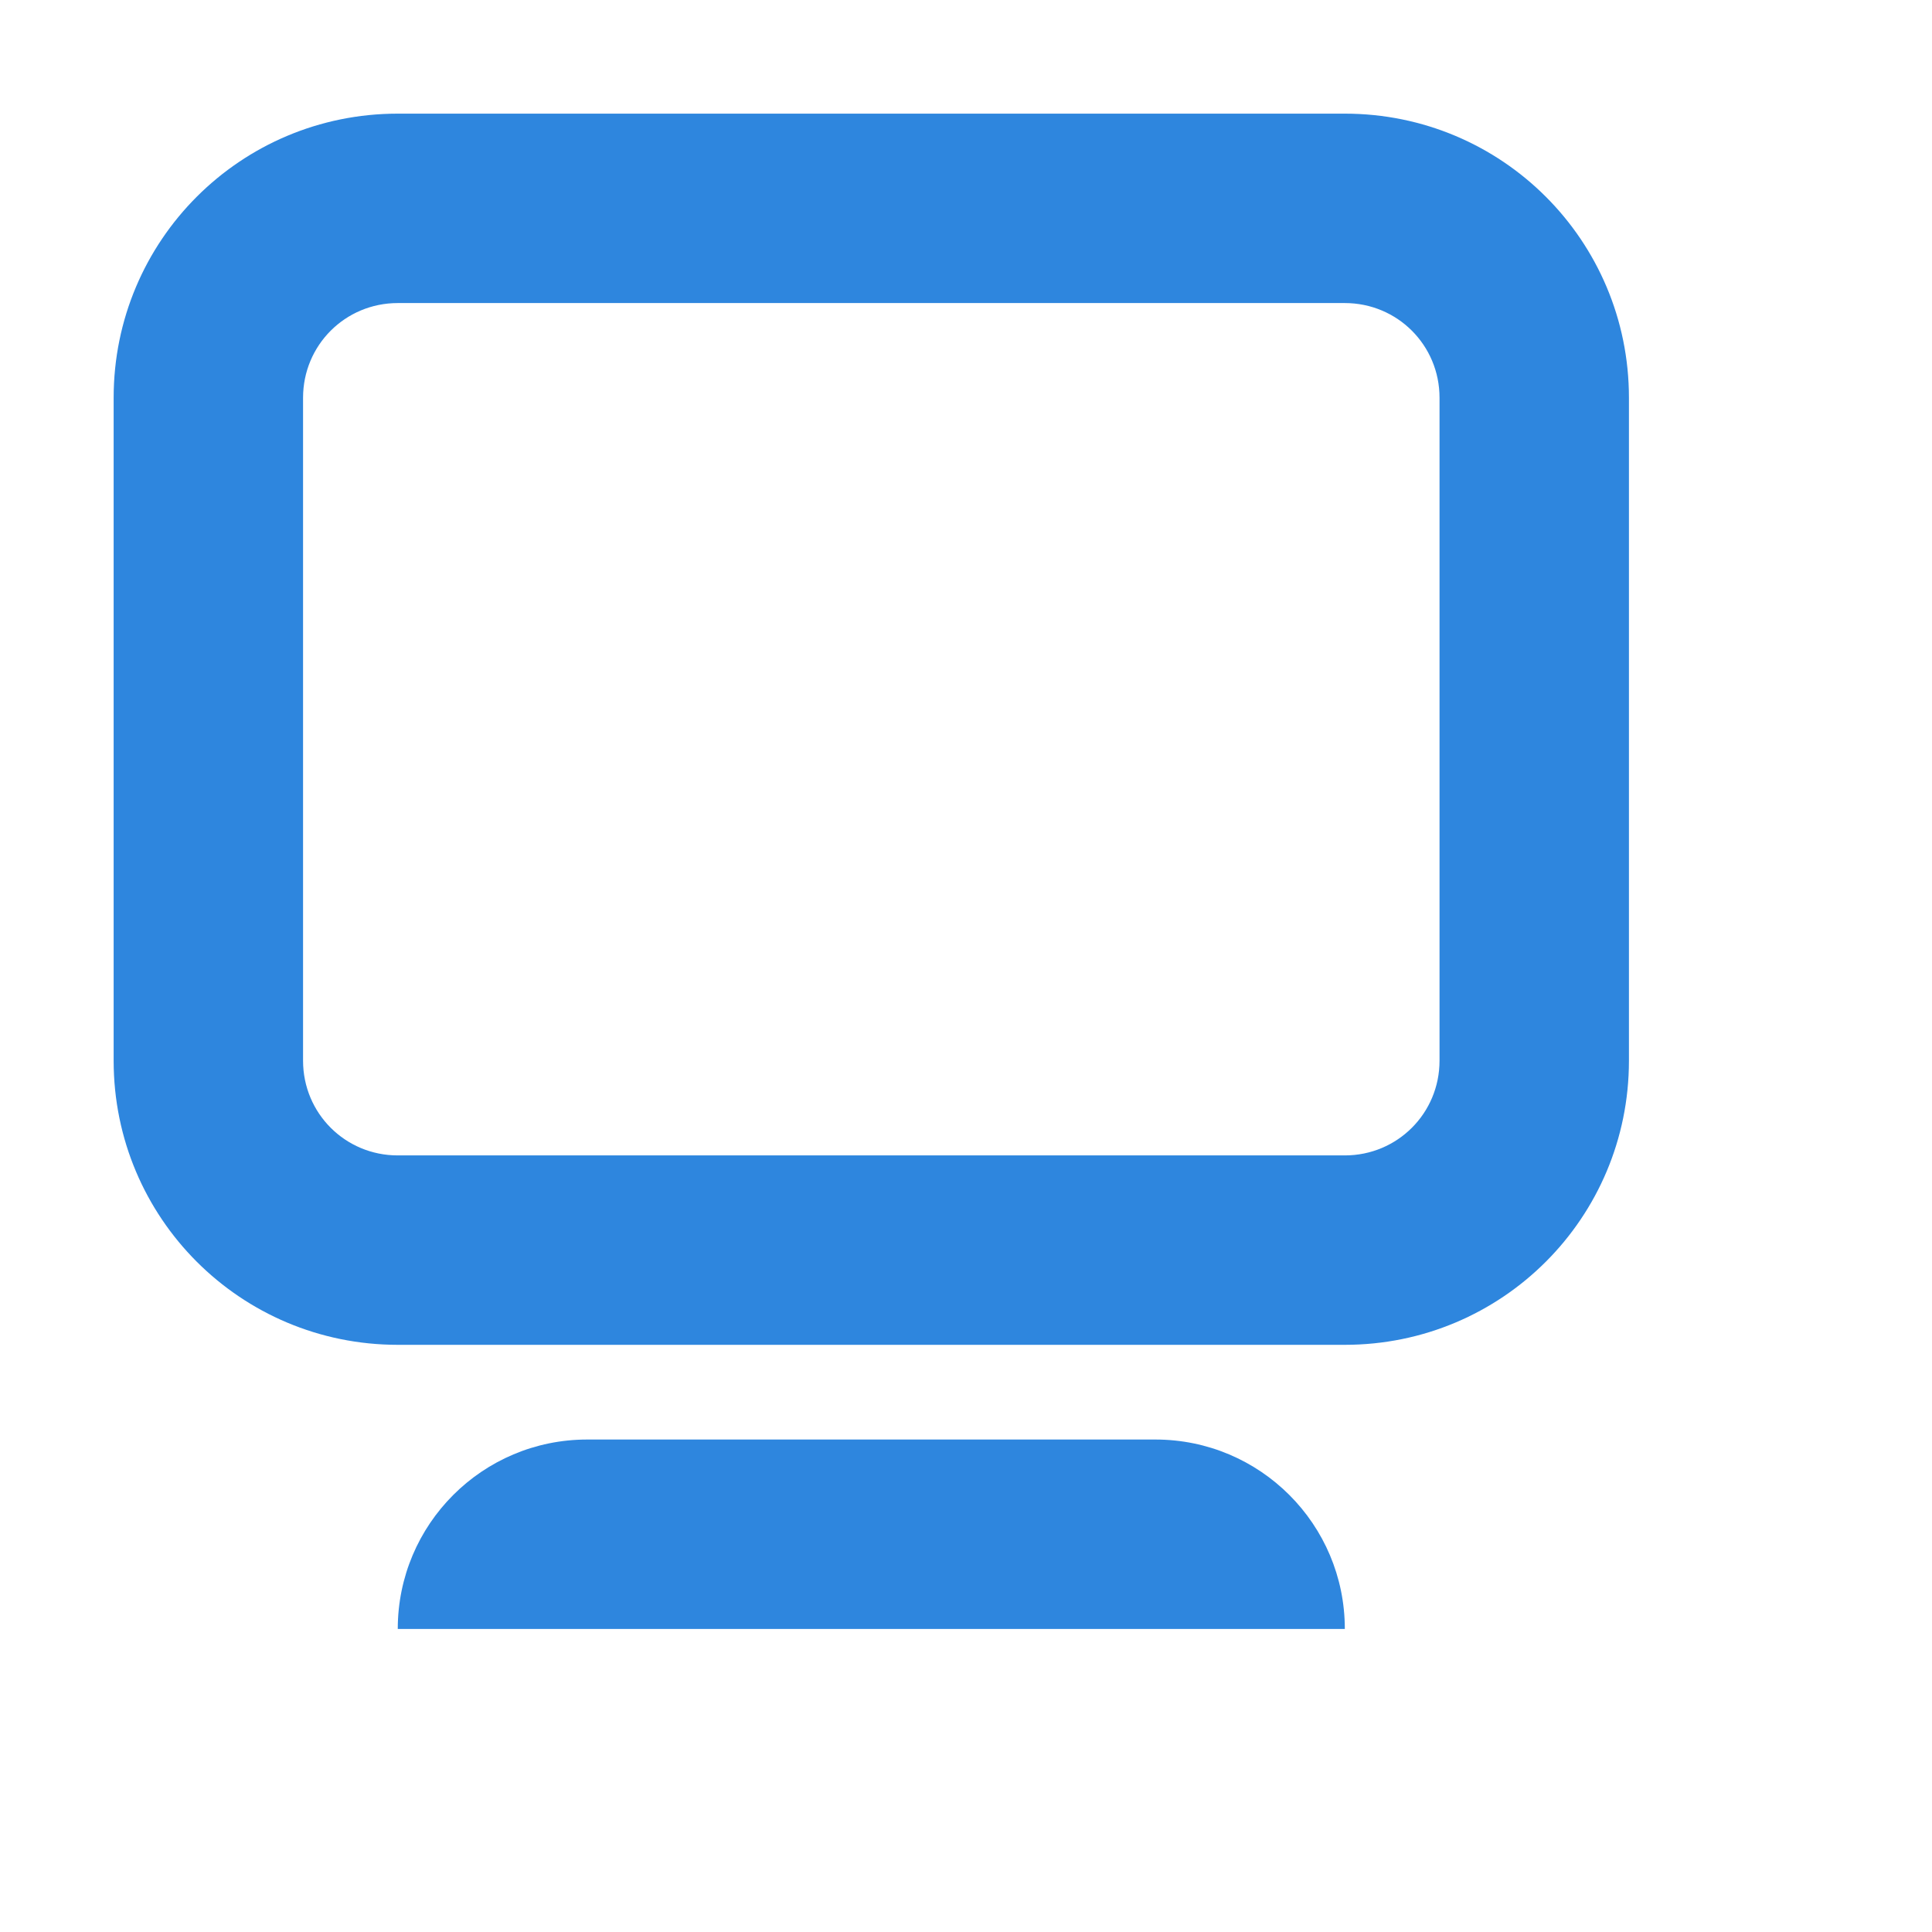
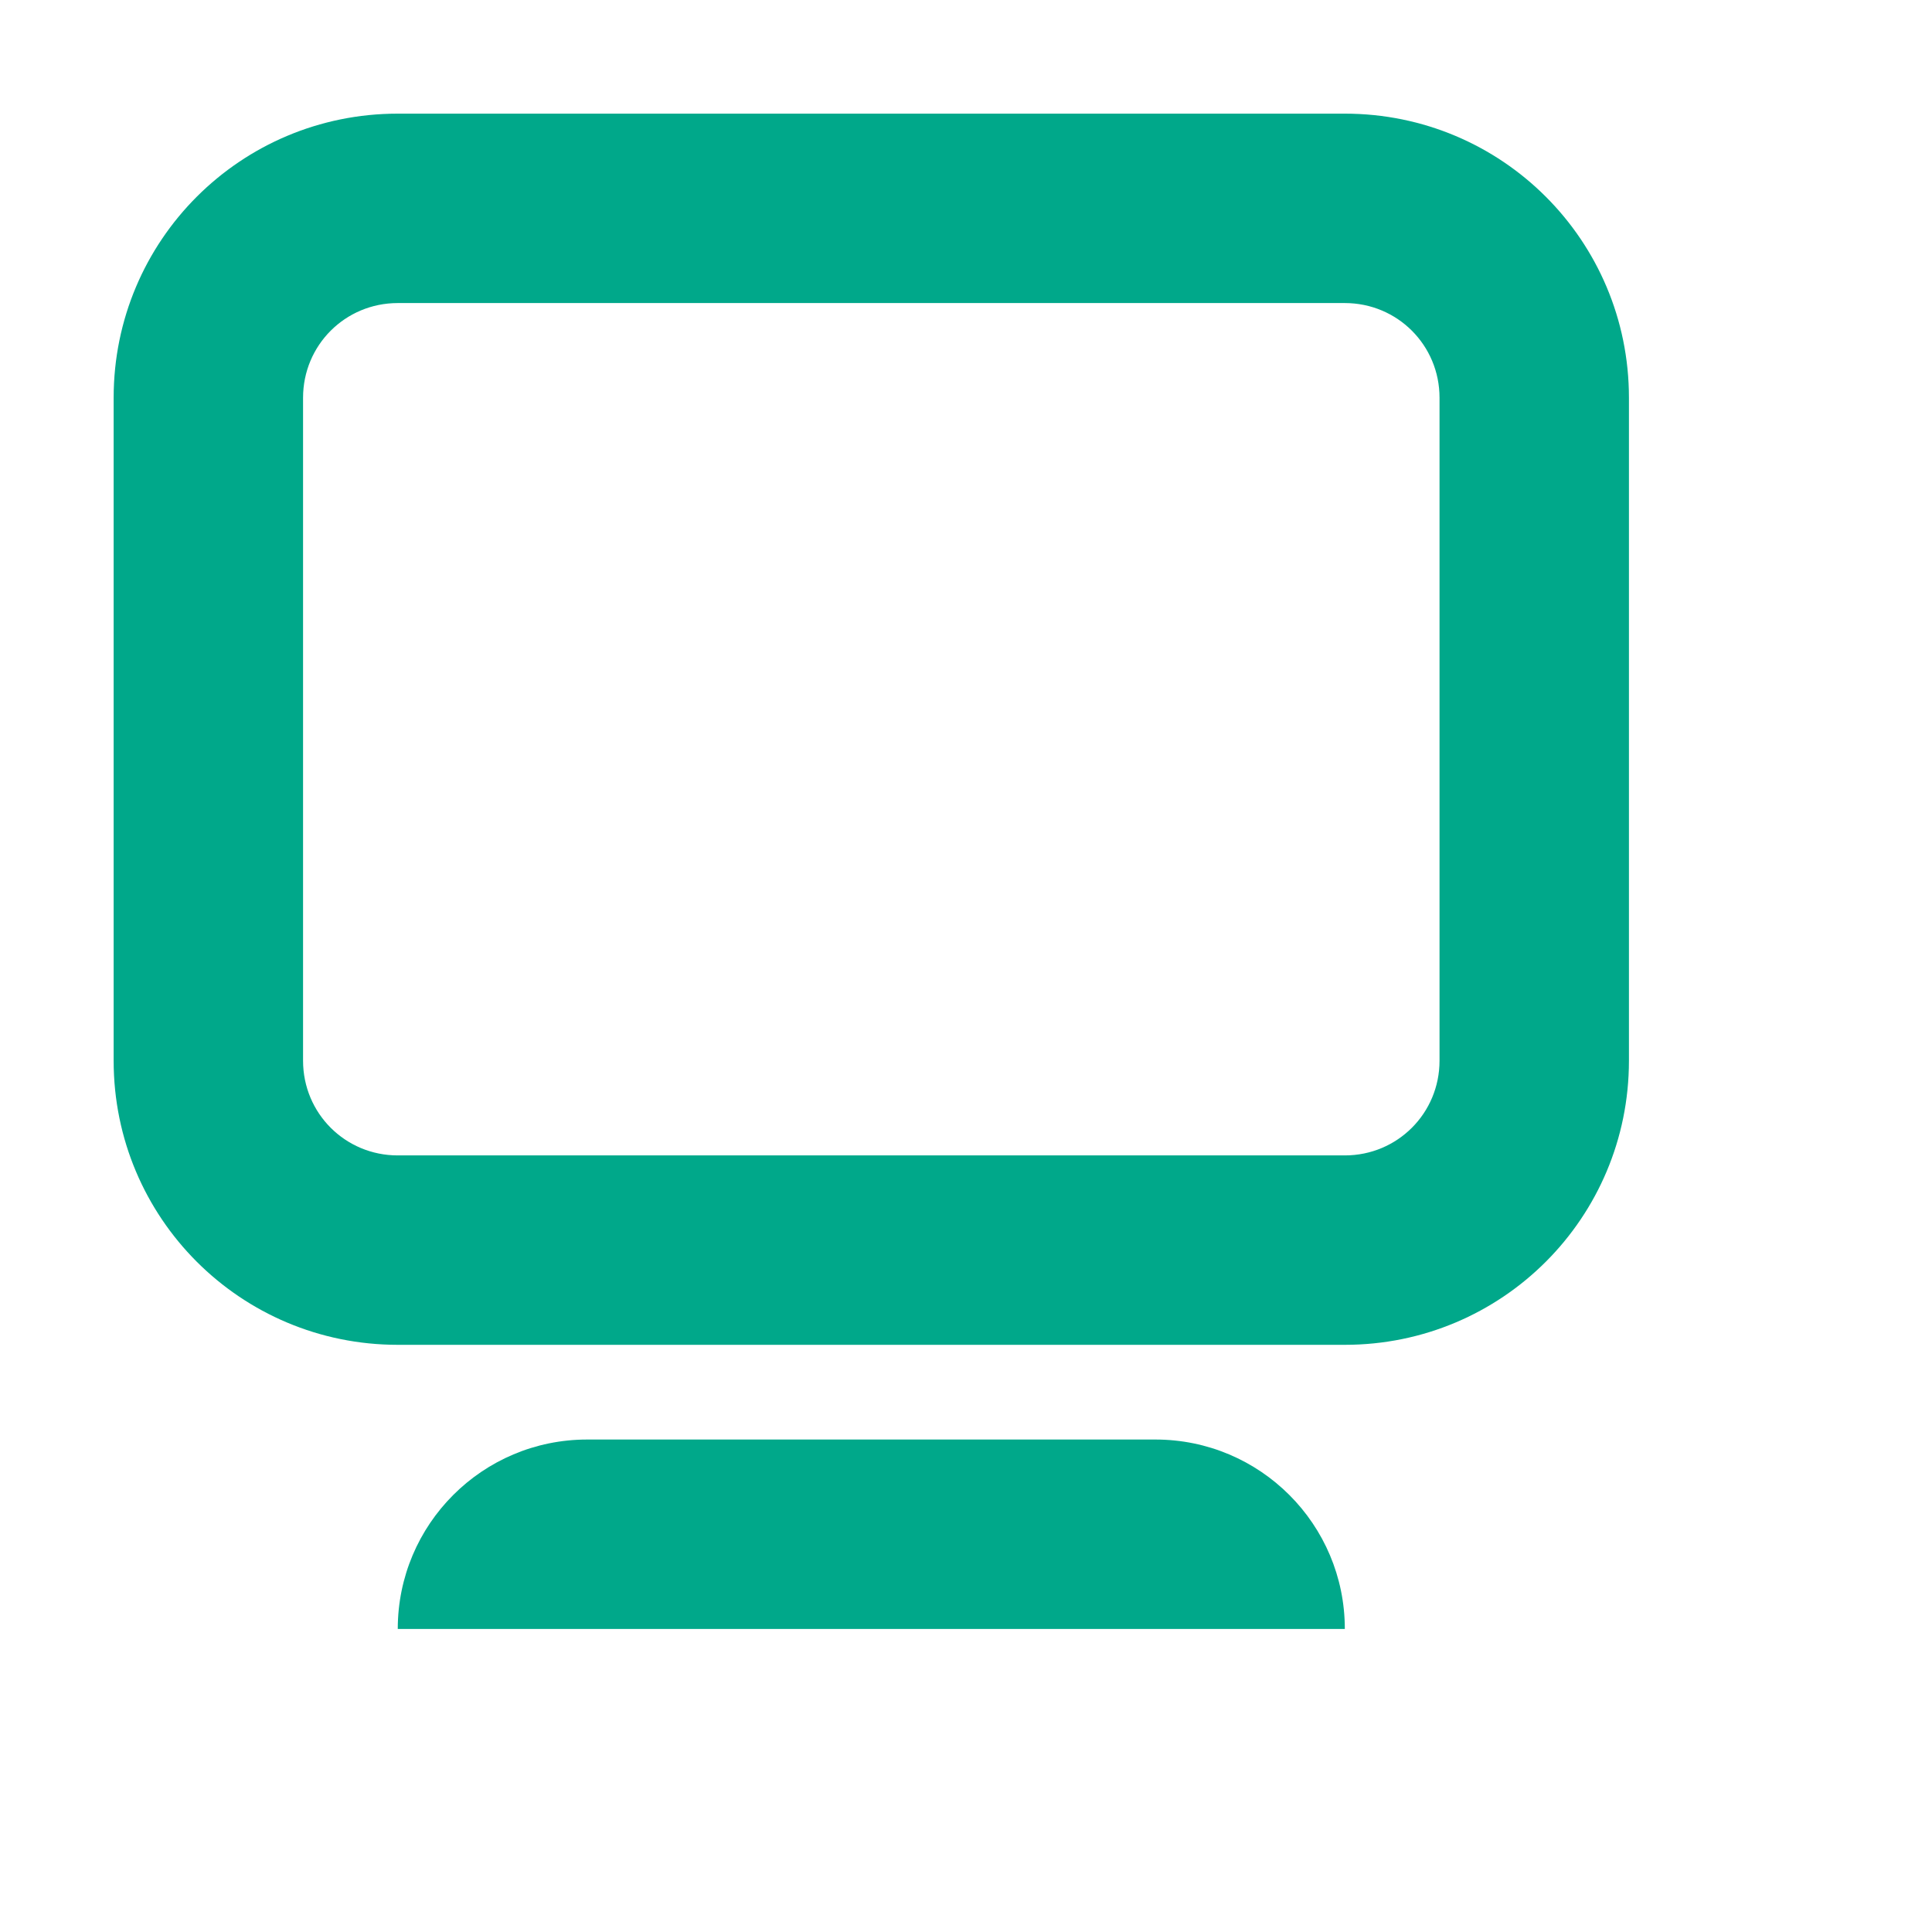
- <svg xmlns="http://www.w3.org/2000/svg" width="64px" height="64px" viewBox="-1.2 -1.2 20.4 20.4" fill="#2e86de">
+ <svg xmlns="http://www.w3.org/2000/svg" width="64px" height="64px" viewBox="-1.2 -1.2 20.4 20.4" fill="#00a88a">
  <g id="SVGRepo_bgCarrier" stroke-width="0" />
  <g id="SVGRepo_tracerCarrier" stroke-linecap="round" stroke-linejoin="round" />
  <g id="SVGRepo_iconCarrier">
-     <path d="m 3 0 c -1.66 0 -3 1.34 -3 3 v 7 c 0 1.66 1.34 3 3 3 h 10 c 1.66 0 3 -1.34 3 -3 v -7 c 0 -1.66 -1.34 -3 -3 -3 z m 0 2 h 10 c 0.555 0 1 0.445 1 1 v 7 c 0 0.555 -0.445 1 -1 1 h -10 c -0.555 0 -1 -0.445 -1 -1 v -7 c 0 -0.555 0.445 -1 1 -1 z m 2 12 c -1.105 0 -2 0.895 -2 2 h 10 c 0 -1.105 -0.895 -2 -2 -2 z m 0 0" fill="#2e86de" />
+     <path d="m 3 0 c -1.66 0 -3 1.34 -3 3 v 7 c 0 1.66 1.34 3 3 3 h 10 c 1.66 0 3 -1.34 3 -3 v -7 c 0 -1.66 -1.34 -3 -3 -3 z m 0 2 h 10 c 0.555 0 1 0.445 1 1 v 7 c 0 0.555 -0.445 1 -1 1 h -10 c -0.555 0 -1 -0.445 -1 -1 v -7 c 0 -0.555 0.445 -1 1 -1 z m 2 12 c -1.105 0 -2 0.895 -2 2 h 10 c 0 -1.105 -0.895 -2 -2 -2 z m 0 0" fill="#00a88a" />
  </g>
</svg>
